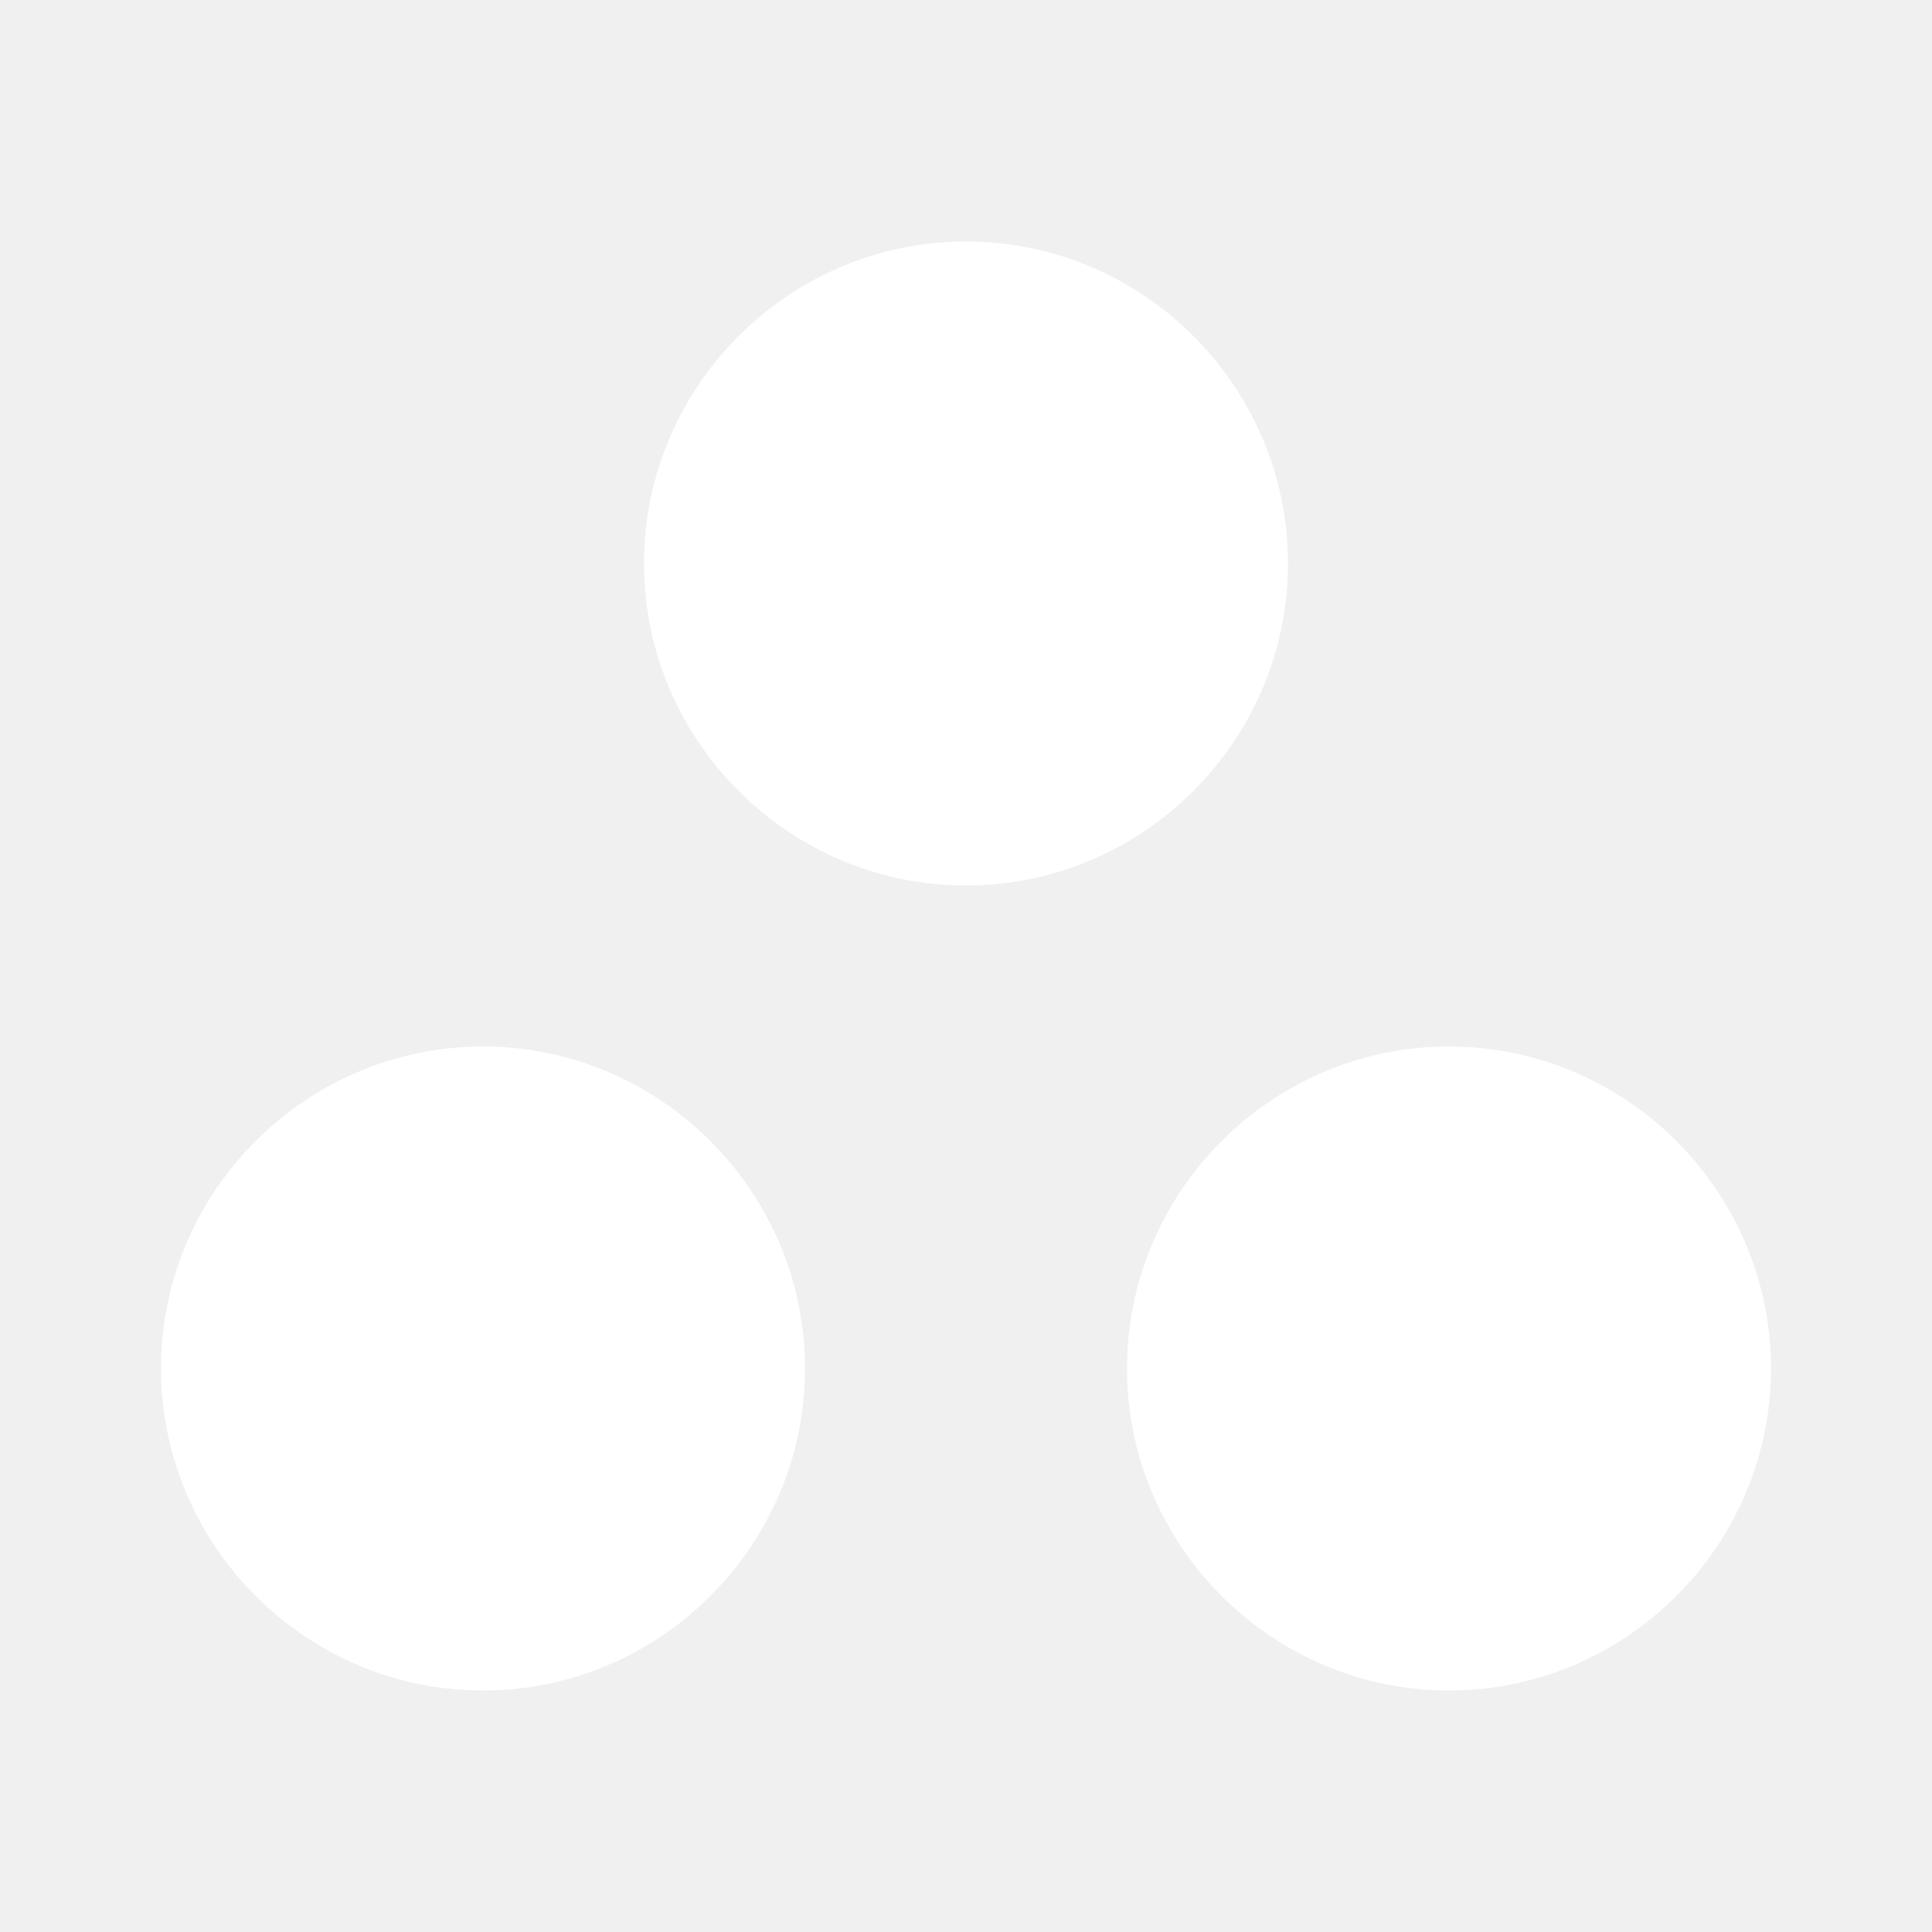
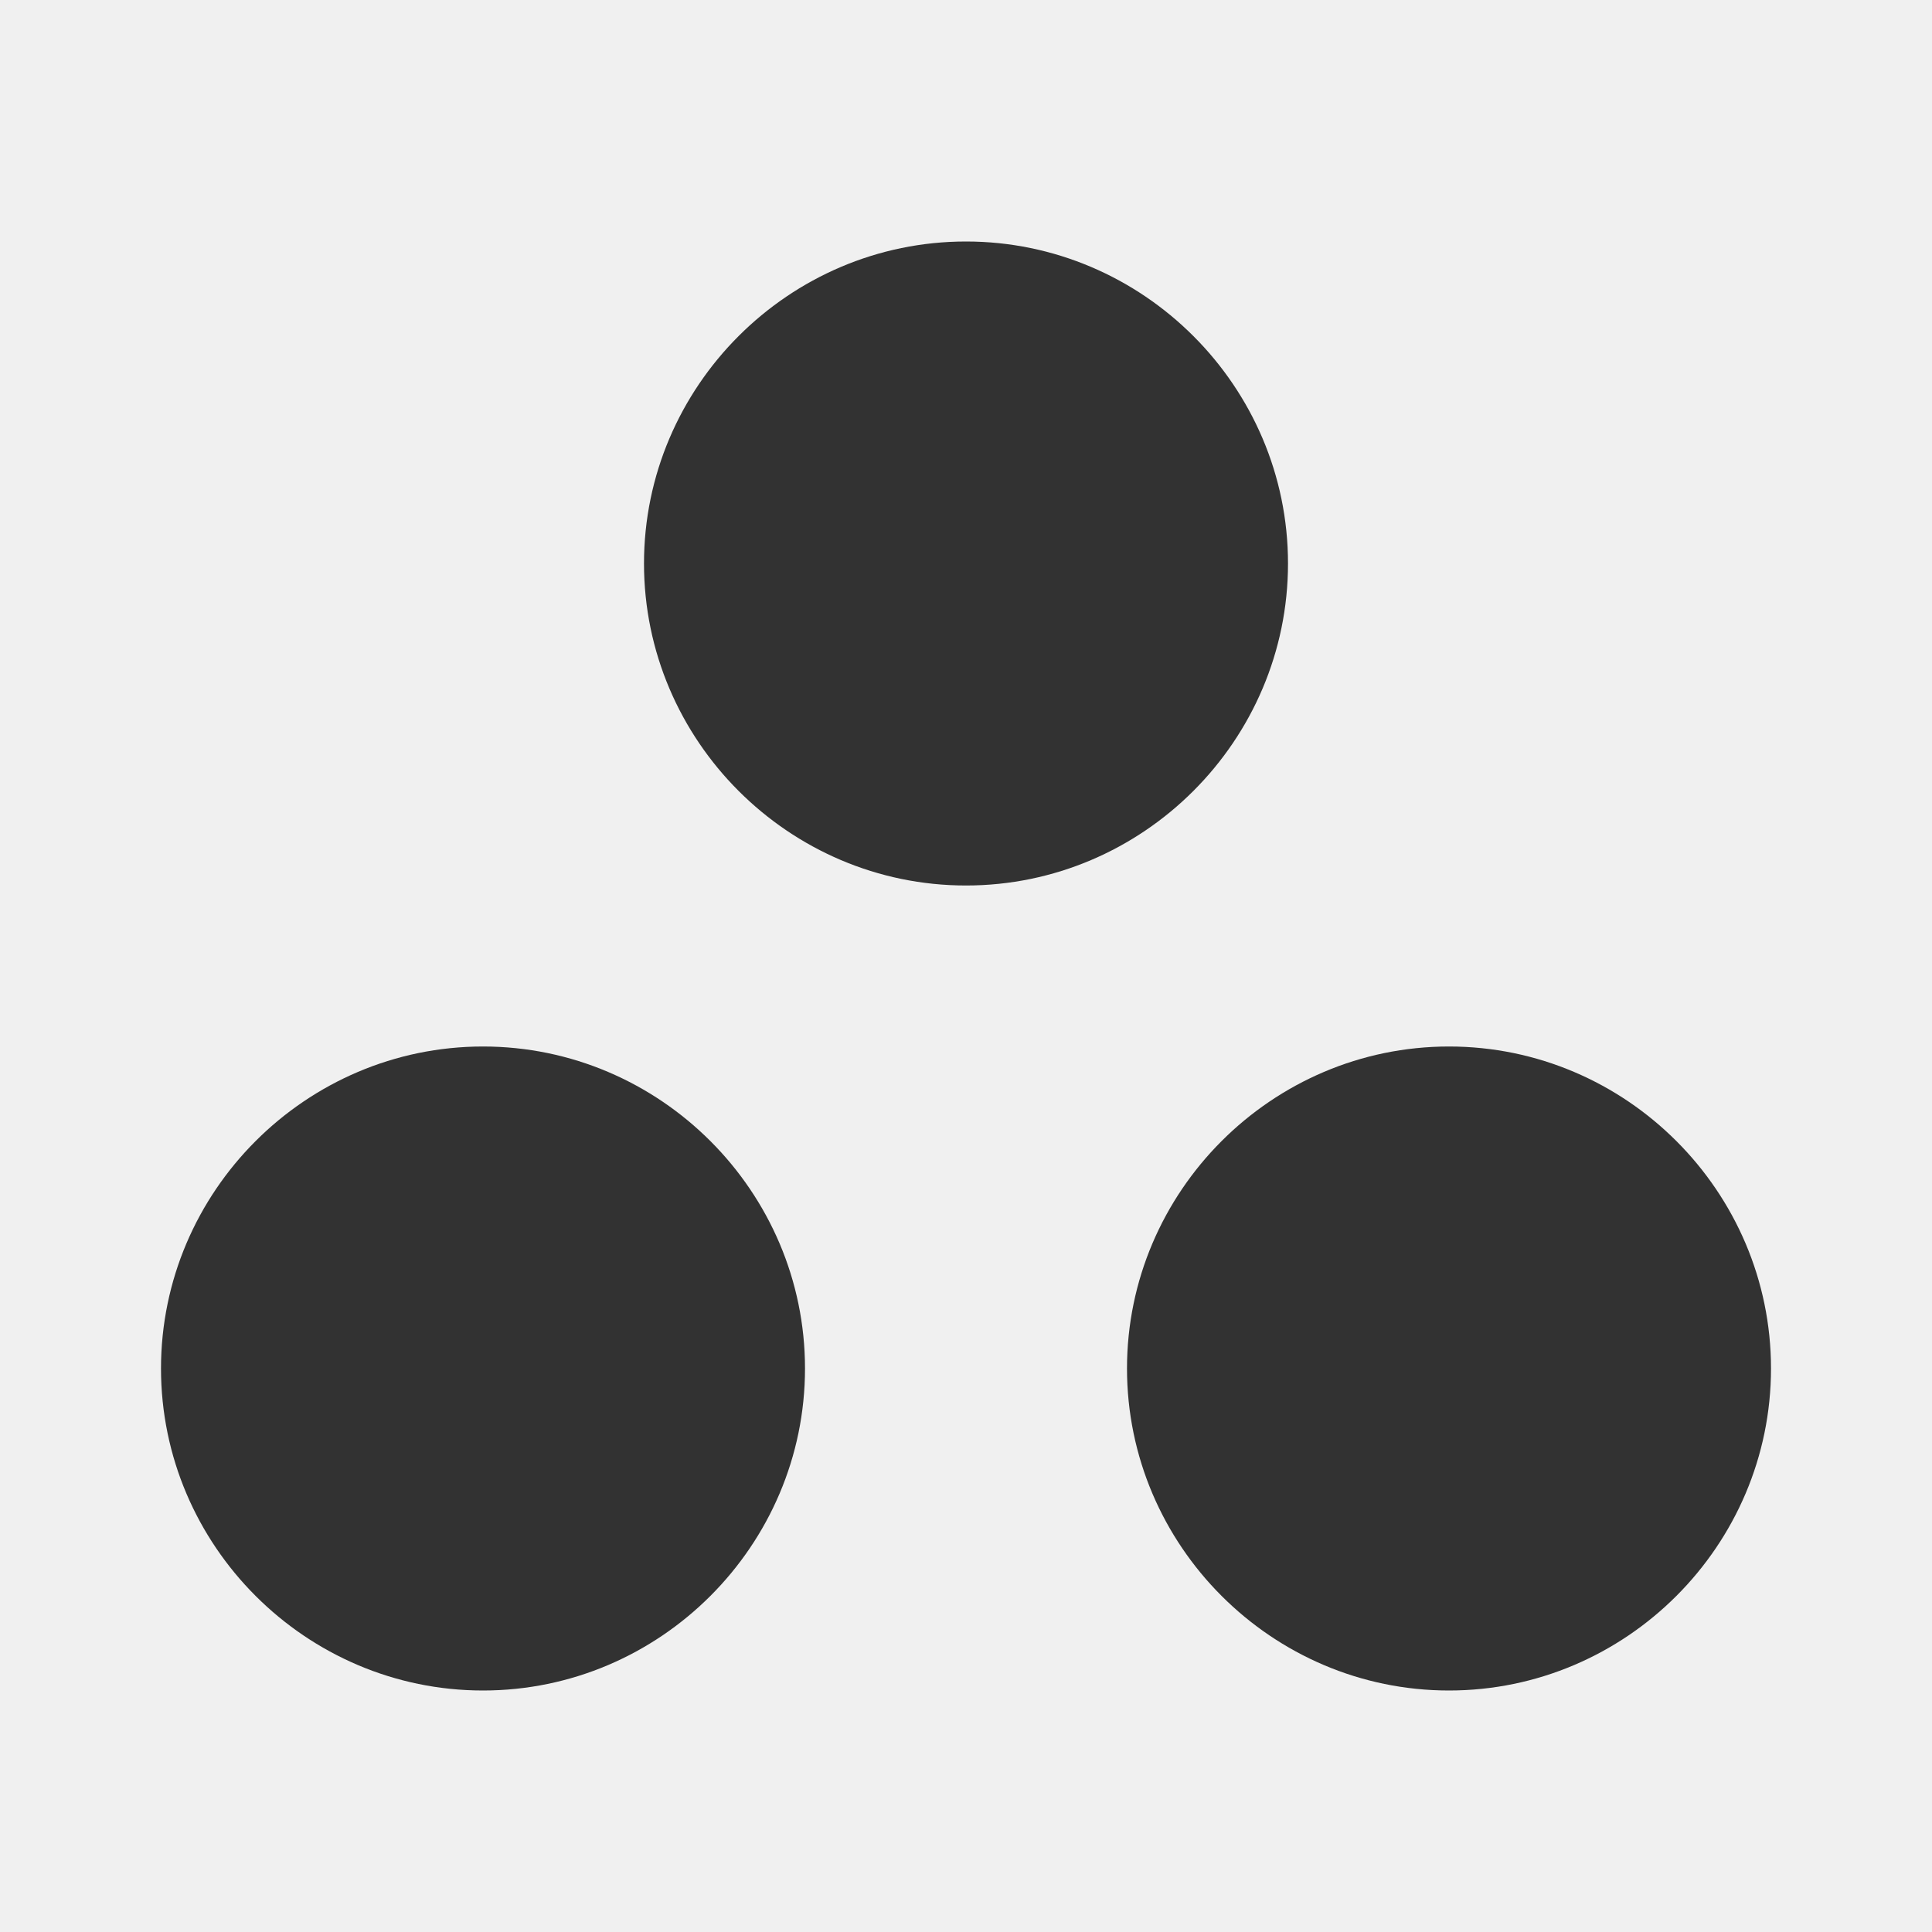
<svg xmlns="http://www.w3.org/2000/svg" width="24" height="24" viewBox="0 0 24 24" fill="none">
-   <g id="workspaces_filled" clip-path="url(#clip0_968_2386)">
-     <path id="Vector" d="M6 13C3.8 13 2 14.8 2 17C2 19.2 3.8 21 6 21C8.2 21 10 19.2 10 17C10 14.8 8.2 13 6 13ZM12 3C9.8 3 8 4.8 8 7C8 9.2 9.8 11 12 11C14.2 11 16 9.2 16 7C16 4.8 14.2 3 12 3ZM18 13C15.8 13 14 14.8 14 17C14 19.2 15.8 21 18 21C20.2 21 22 19.2 22 17C22 14.8 20.2 13 18 13Z" fill="white" />
+   <g id="workspaces_filled" clip-path="url(#clip0_1810_13402)">
+     <path id="Vector" d="M6 13C3.8 13 2 14.8 2 17C2 19.2 3.8 21 6 21C8.2 21 10 19.2 10 17C10 14.8 8.2 13 6 13ZM12 3C9.8 3 8 4.8 8 7C8 9.2 9.8 11 12 11C14.2 11 16 9.2 16 7C16 4.8 14.2 3 12 3ZM18 13C15.8 13 14 14.8 14 17C14 19.2 15.8 21 18 21C20.2 21 22 19.2 22 17C22 14.8 20.2 13 18 13Z" fill="#323232" />
  </g>
  <defs>
-     <clipPath id="clip0_968_2386">
+     <clipPath id="clip0_1810_13402">
      <rect width="24" height="24" fill="white" />
    </clipPath>
  </defs>
</svg>
